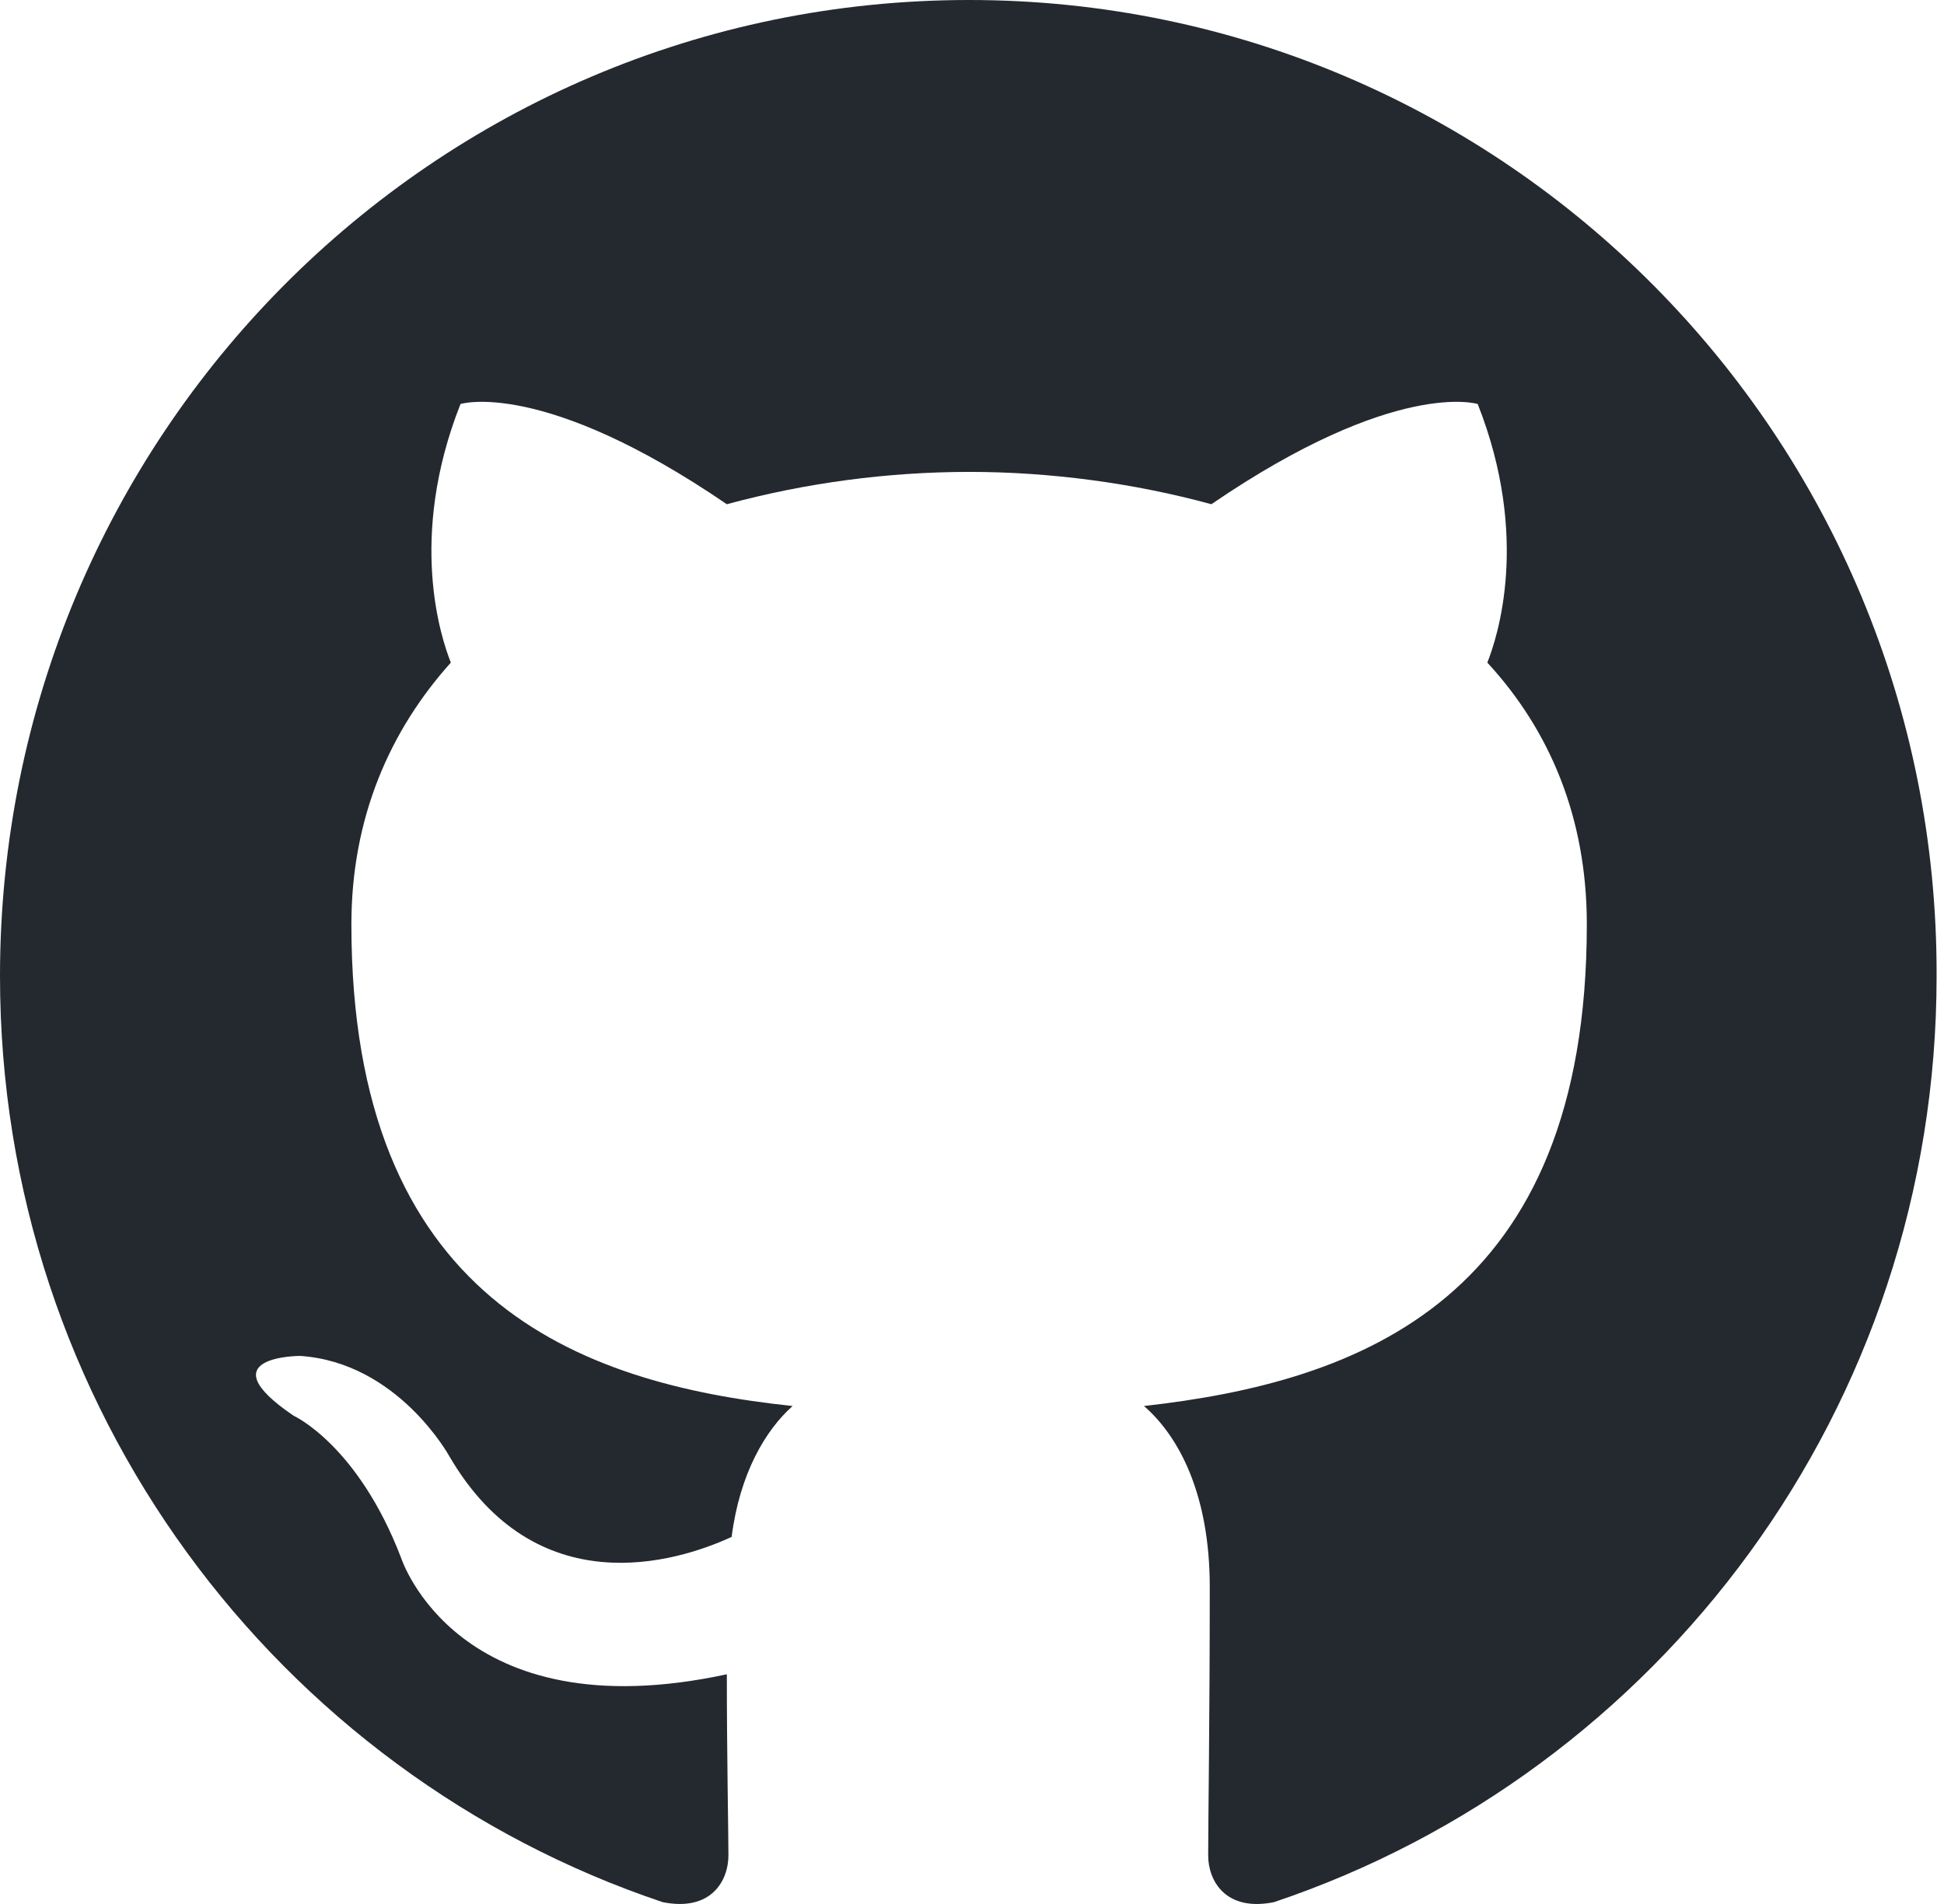
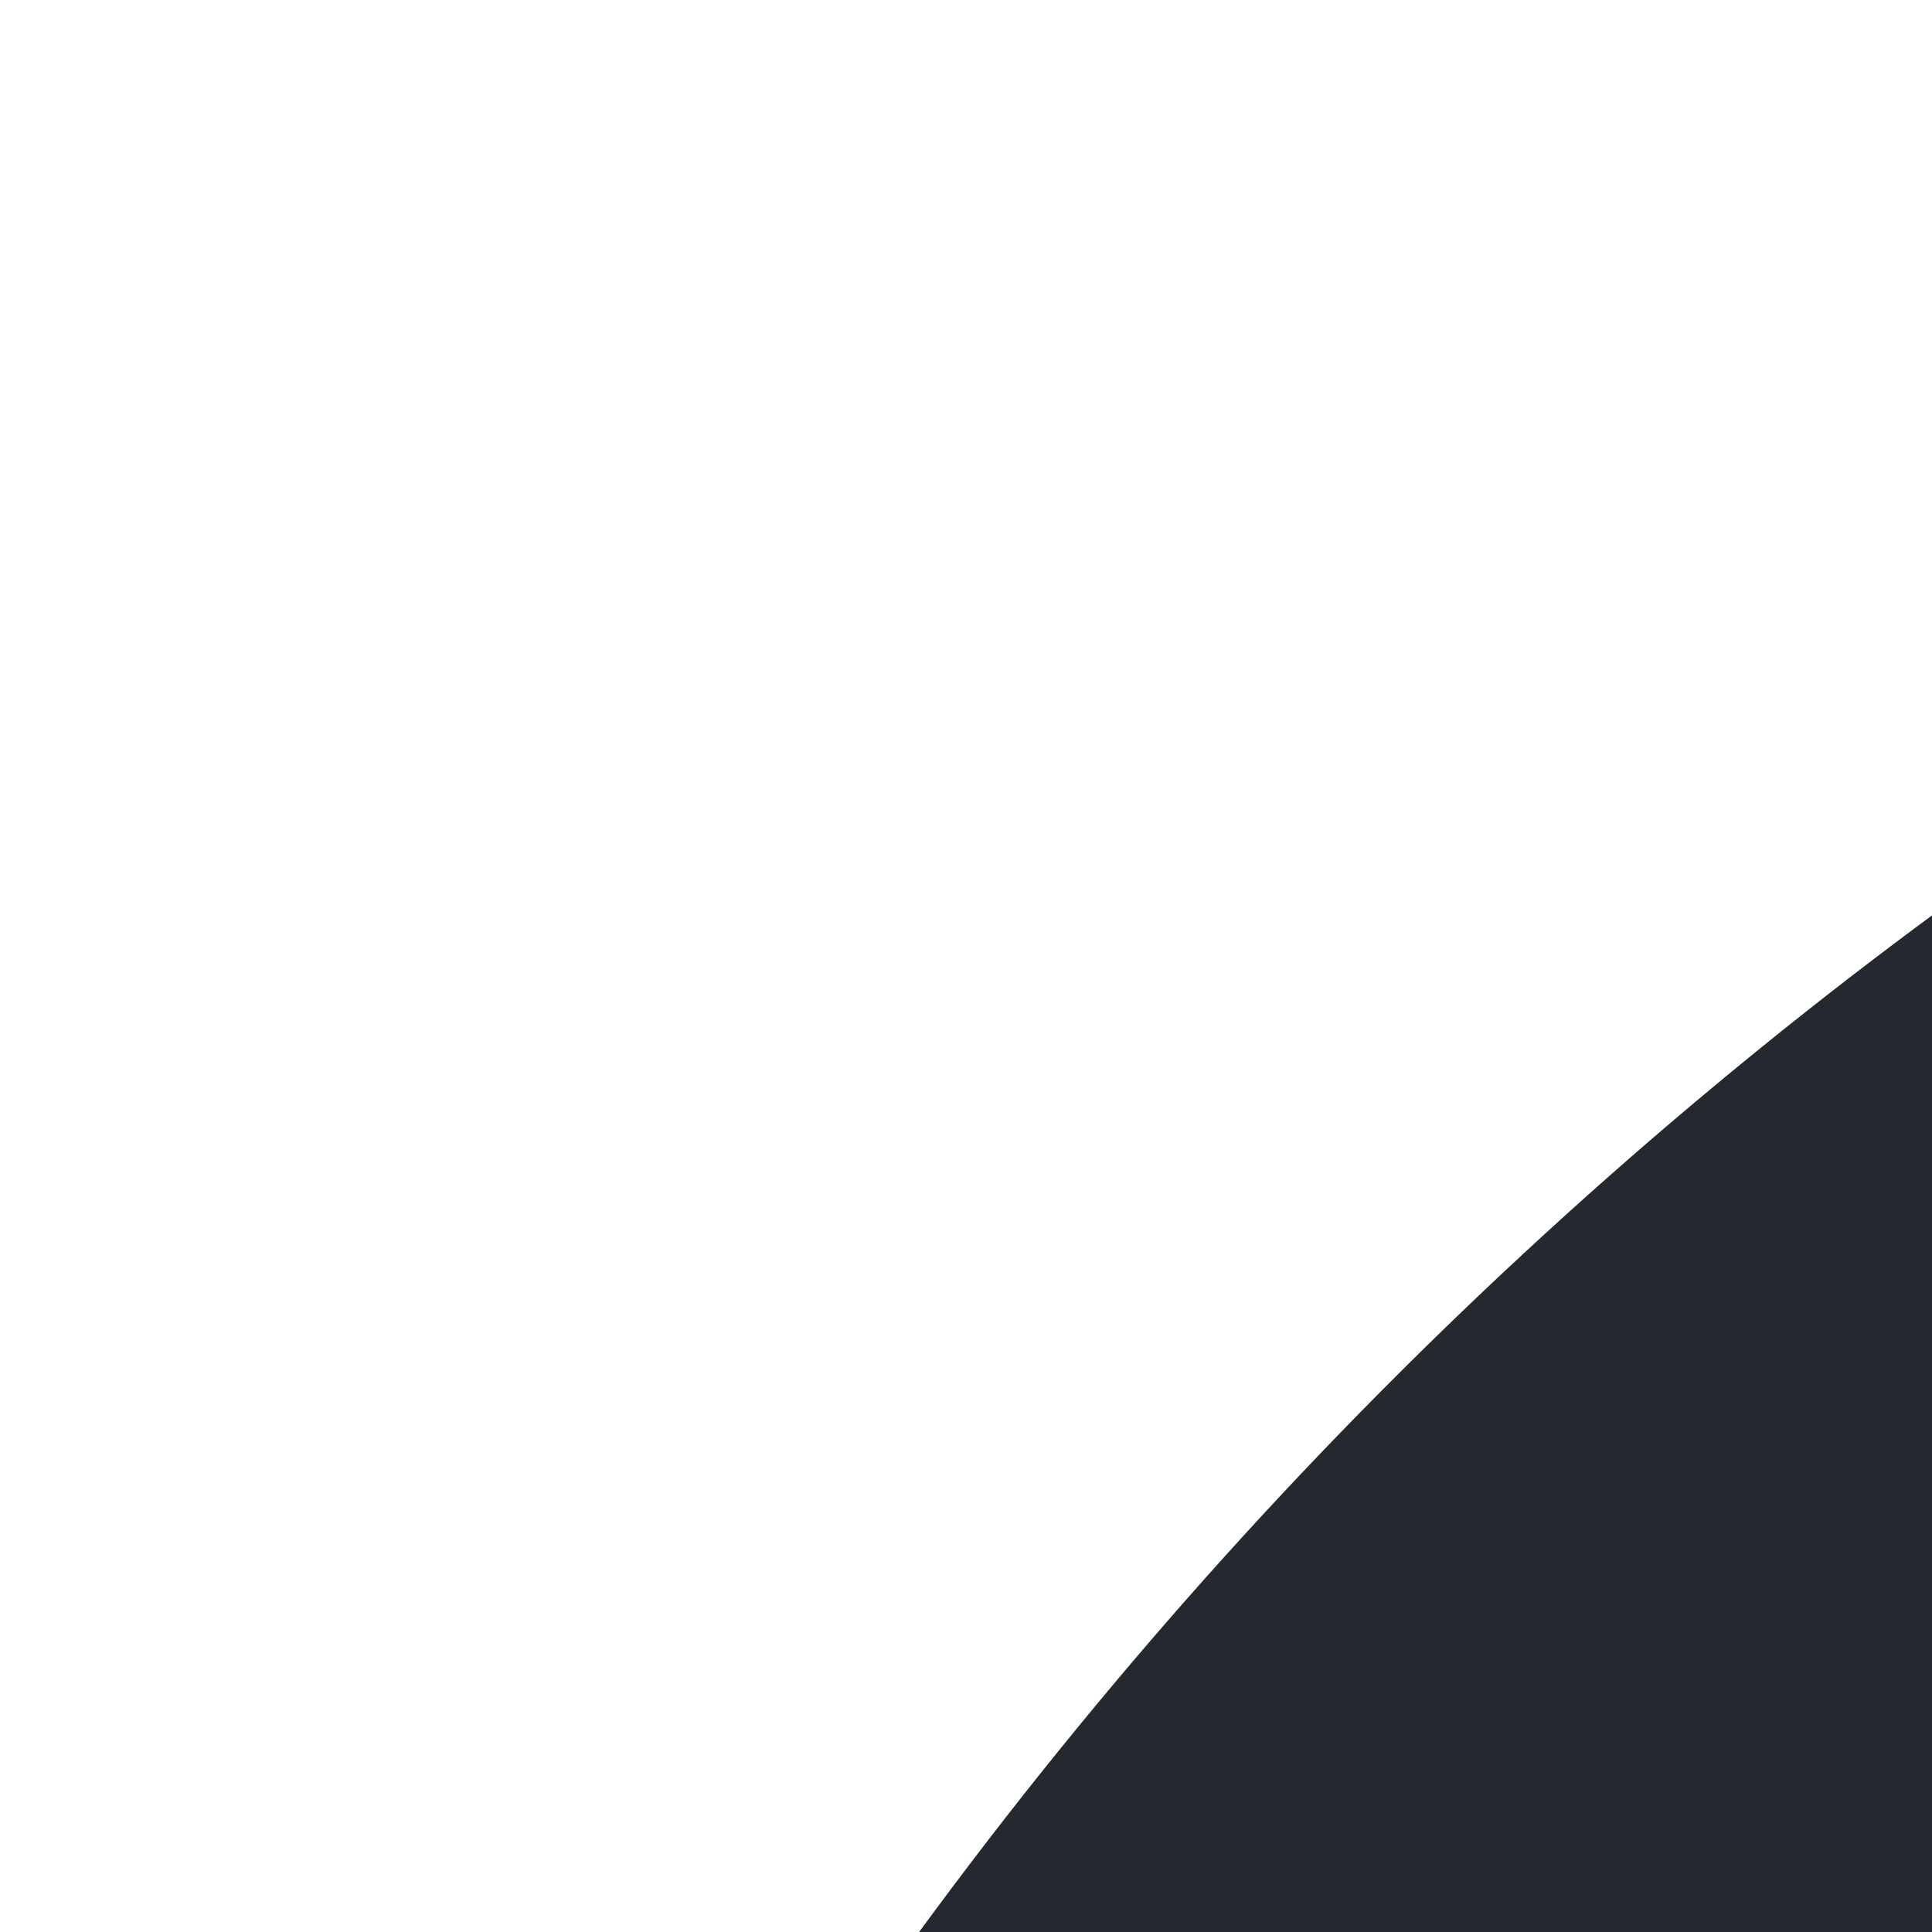
- <svg xmlns="http://www.w3.org/2000/svg" width="98" height="96">
+ <svg xmlns="http://www.w3.org/2000/svg" width="20" height="20">
  <path fill-rule="evenodd" clip-rule="evenodd" d="M48.854 0C21.839 0 0 22 0 49.217c0 21.756 13.993 40.172 33.405 46.69 2.427.49 3.316-1.059 3.316-2.362 0-1.141-.08-5.052-.08-9.127-13.59 2.934-16.42-5.867-16.42-5.867-2.184-5.704-5.42-7.17-5.42-7.17-4.448-3.015.324-3.015.324-3.015 4.934.326 7.523 5.052 7.523 5.052 4.367 7.496 11.404 5.378 14.235 4.074.404-3.178 1.699-5.378 3.074-6.6-10.839-1.141-22.243-5.378-22.243-24.283 0-5.378 1.94-9.778 5.014-13.2-.485-1.222-2.184-6.275.486-13.038 0 0 4.125-1.304 13.426 5.052a46.97 46.97 0 0 1 12.214-1.63c4.125 0 8.33.571 12.213 1.63 9.302-6.356 13.427-5.052 13.427-5.052 2.67 6.763.97 11.816.485 13.038 3.155 3.422 5.015 7.822 5.015 13.2 0 18.905-11.404 23.06-22.324 24.283 1.78 1.548 3.316 4.481 3.316 9.126 0 6.6-.08 11.897-.08 13.526 0 1.304.89 2.853 3.316 2.364 19.412-6.52 33.405-24.935 33.405-46.691C97.707 22 75.788 0 48.854 0z" fill="#24292f" />
</svg>
